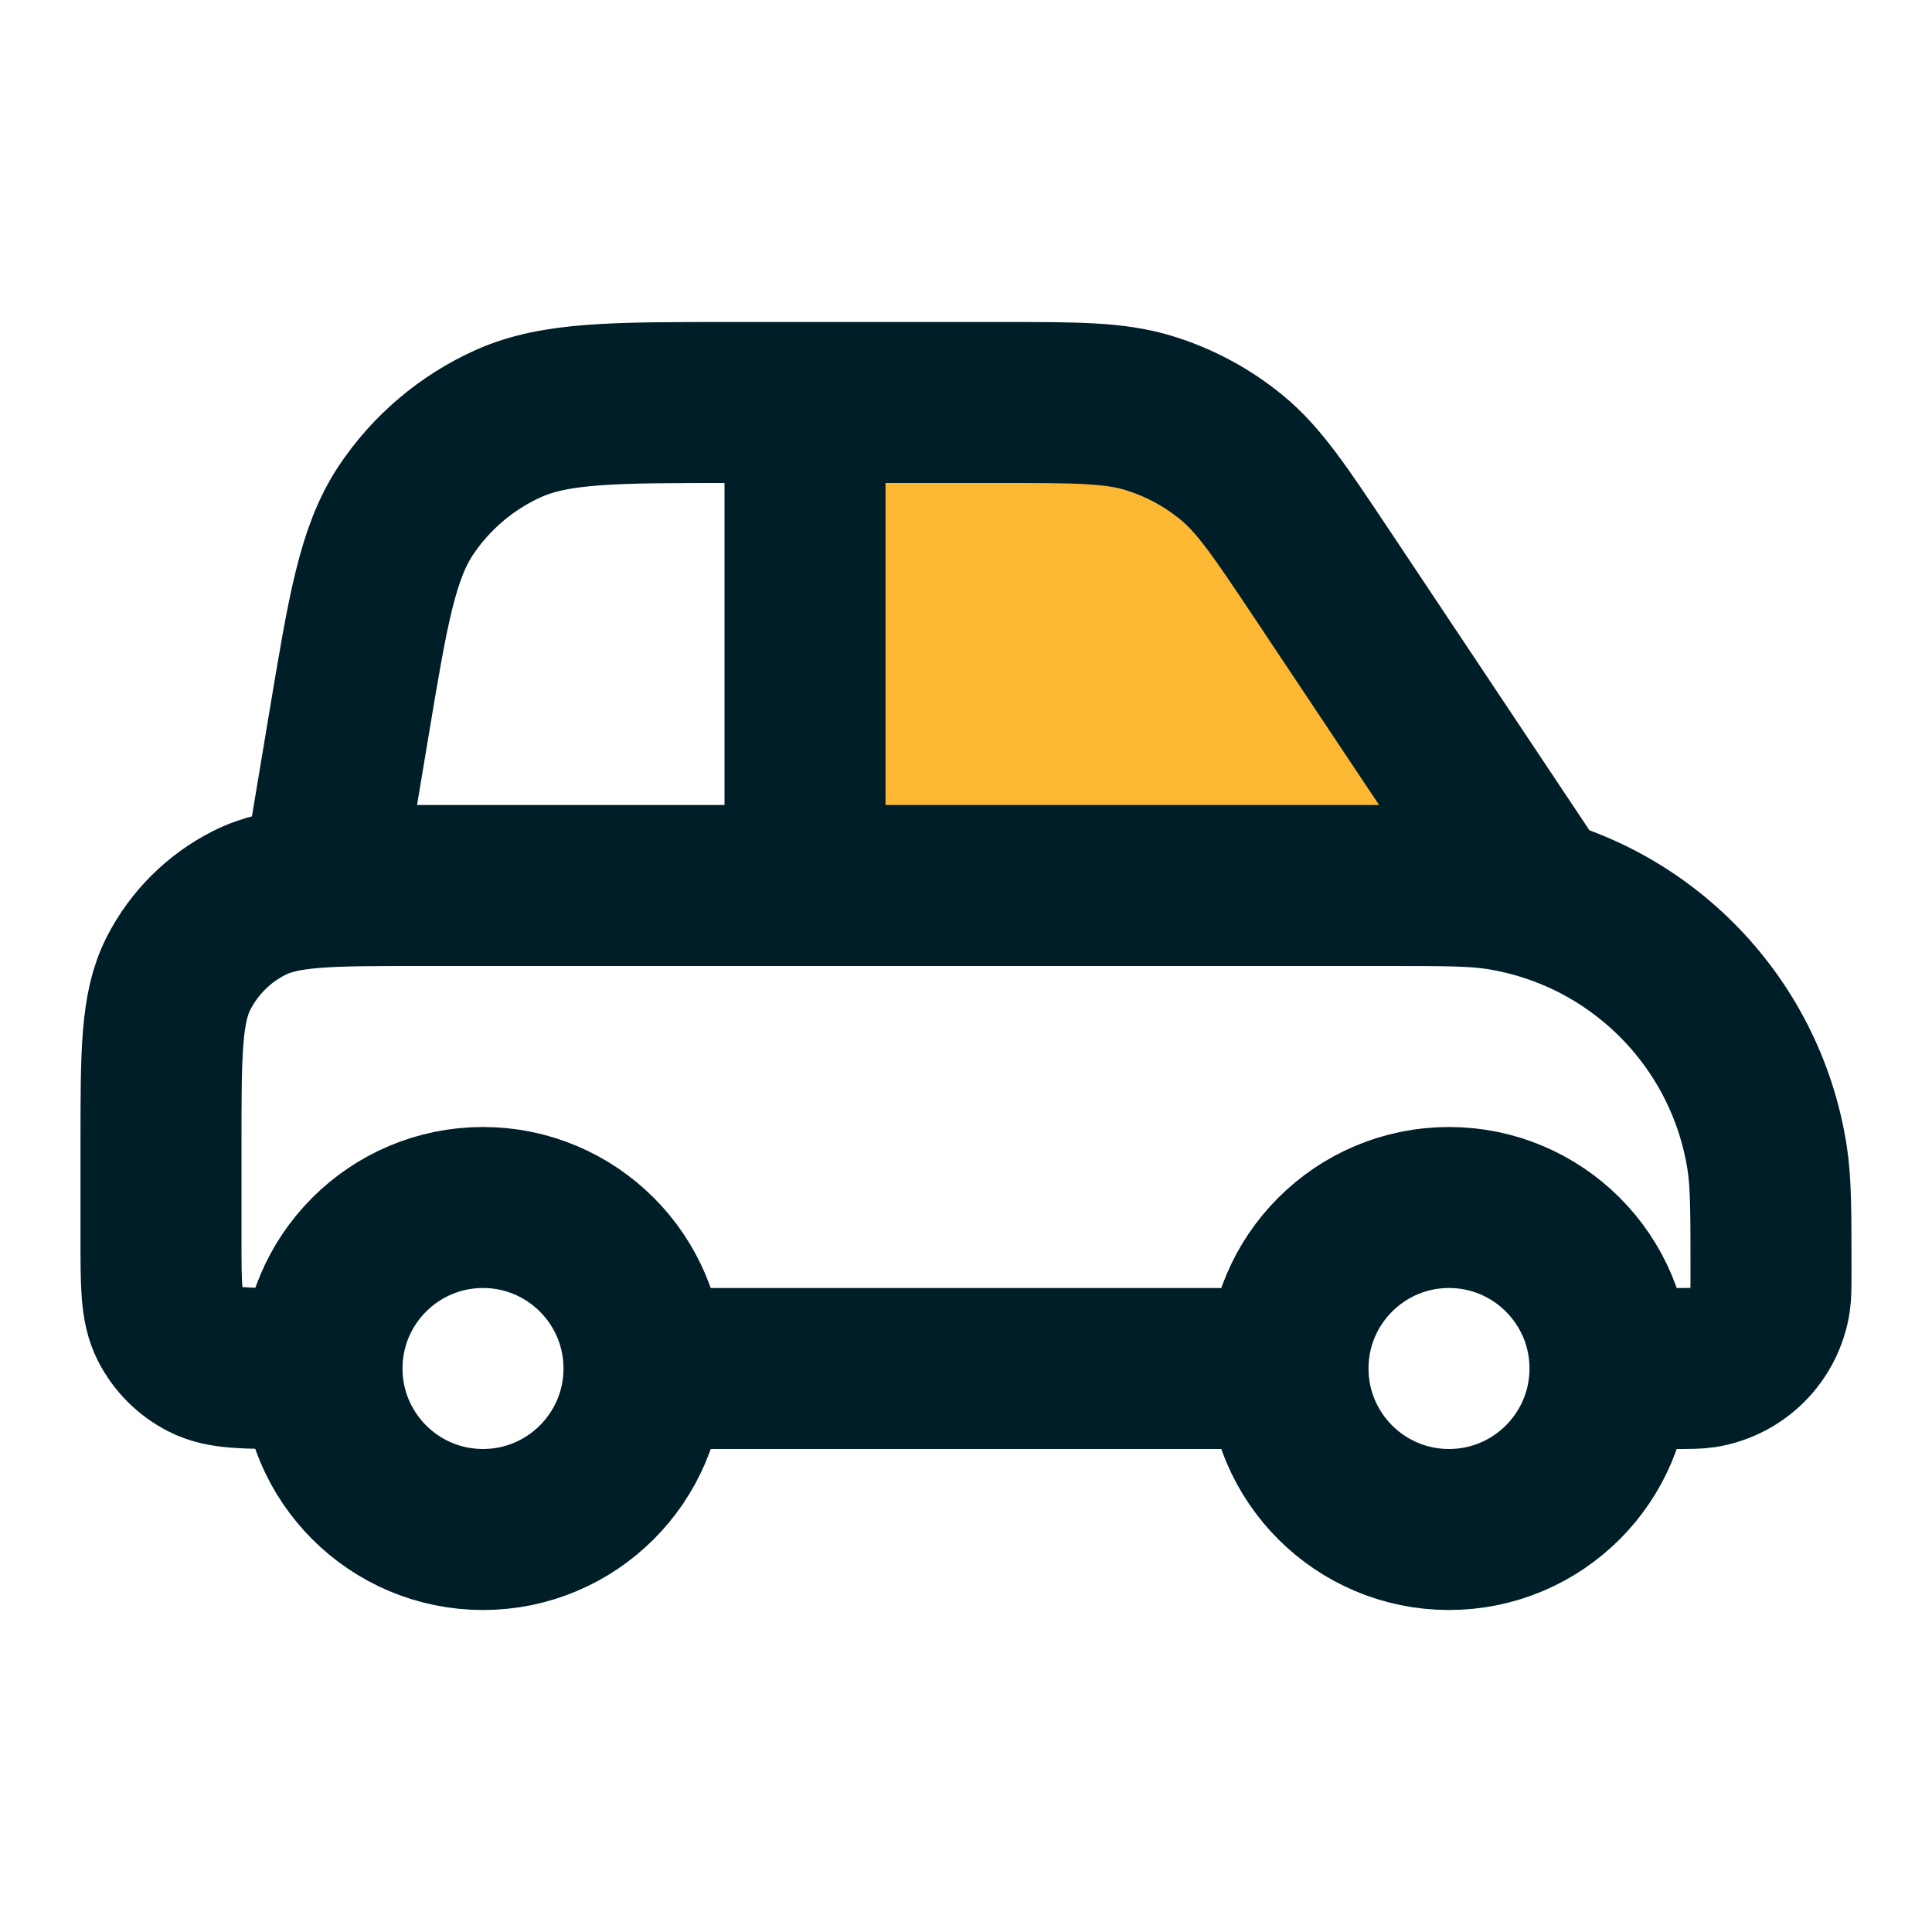
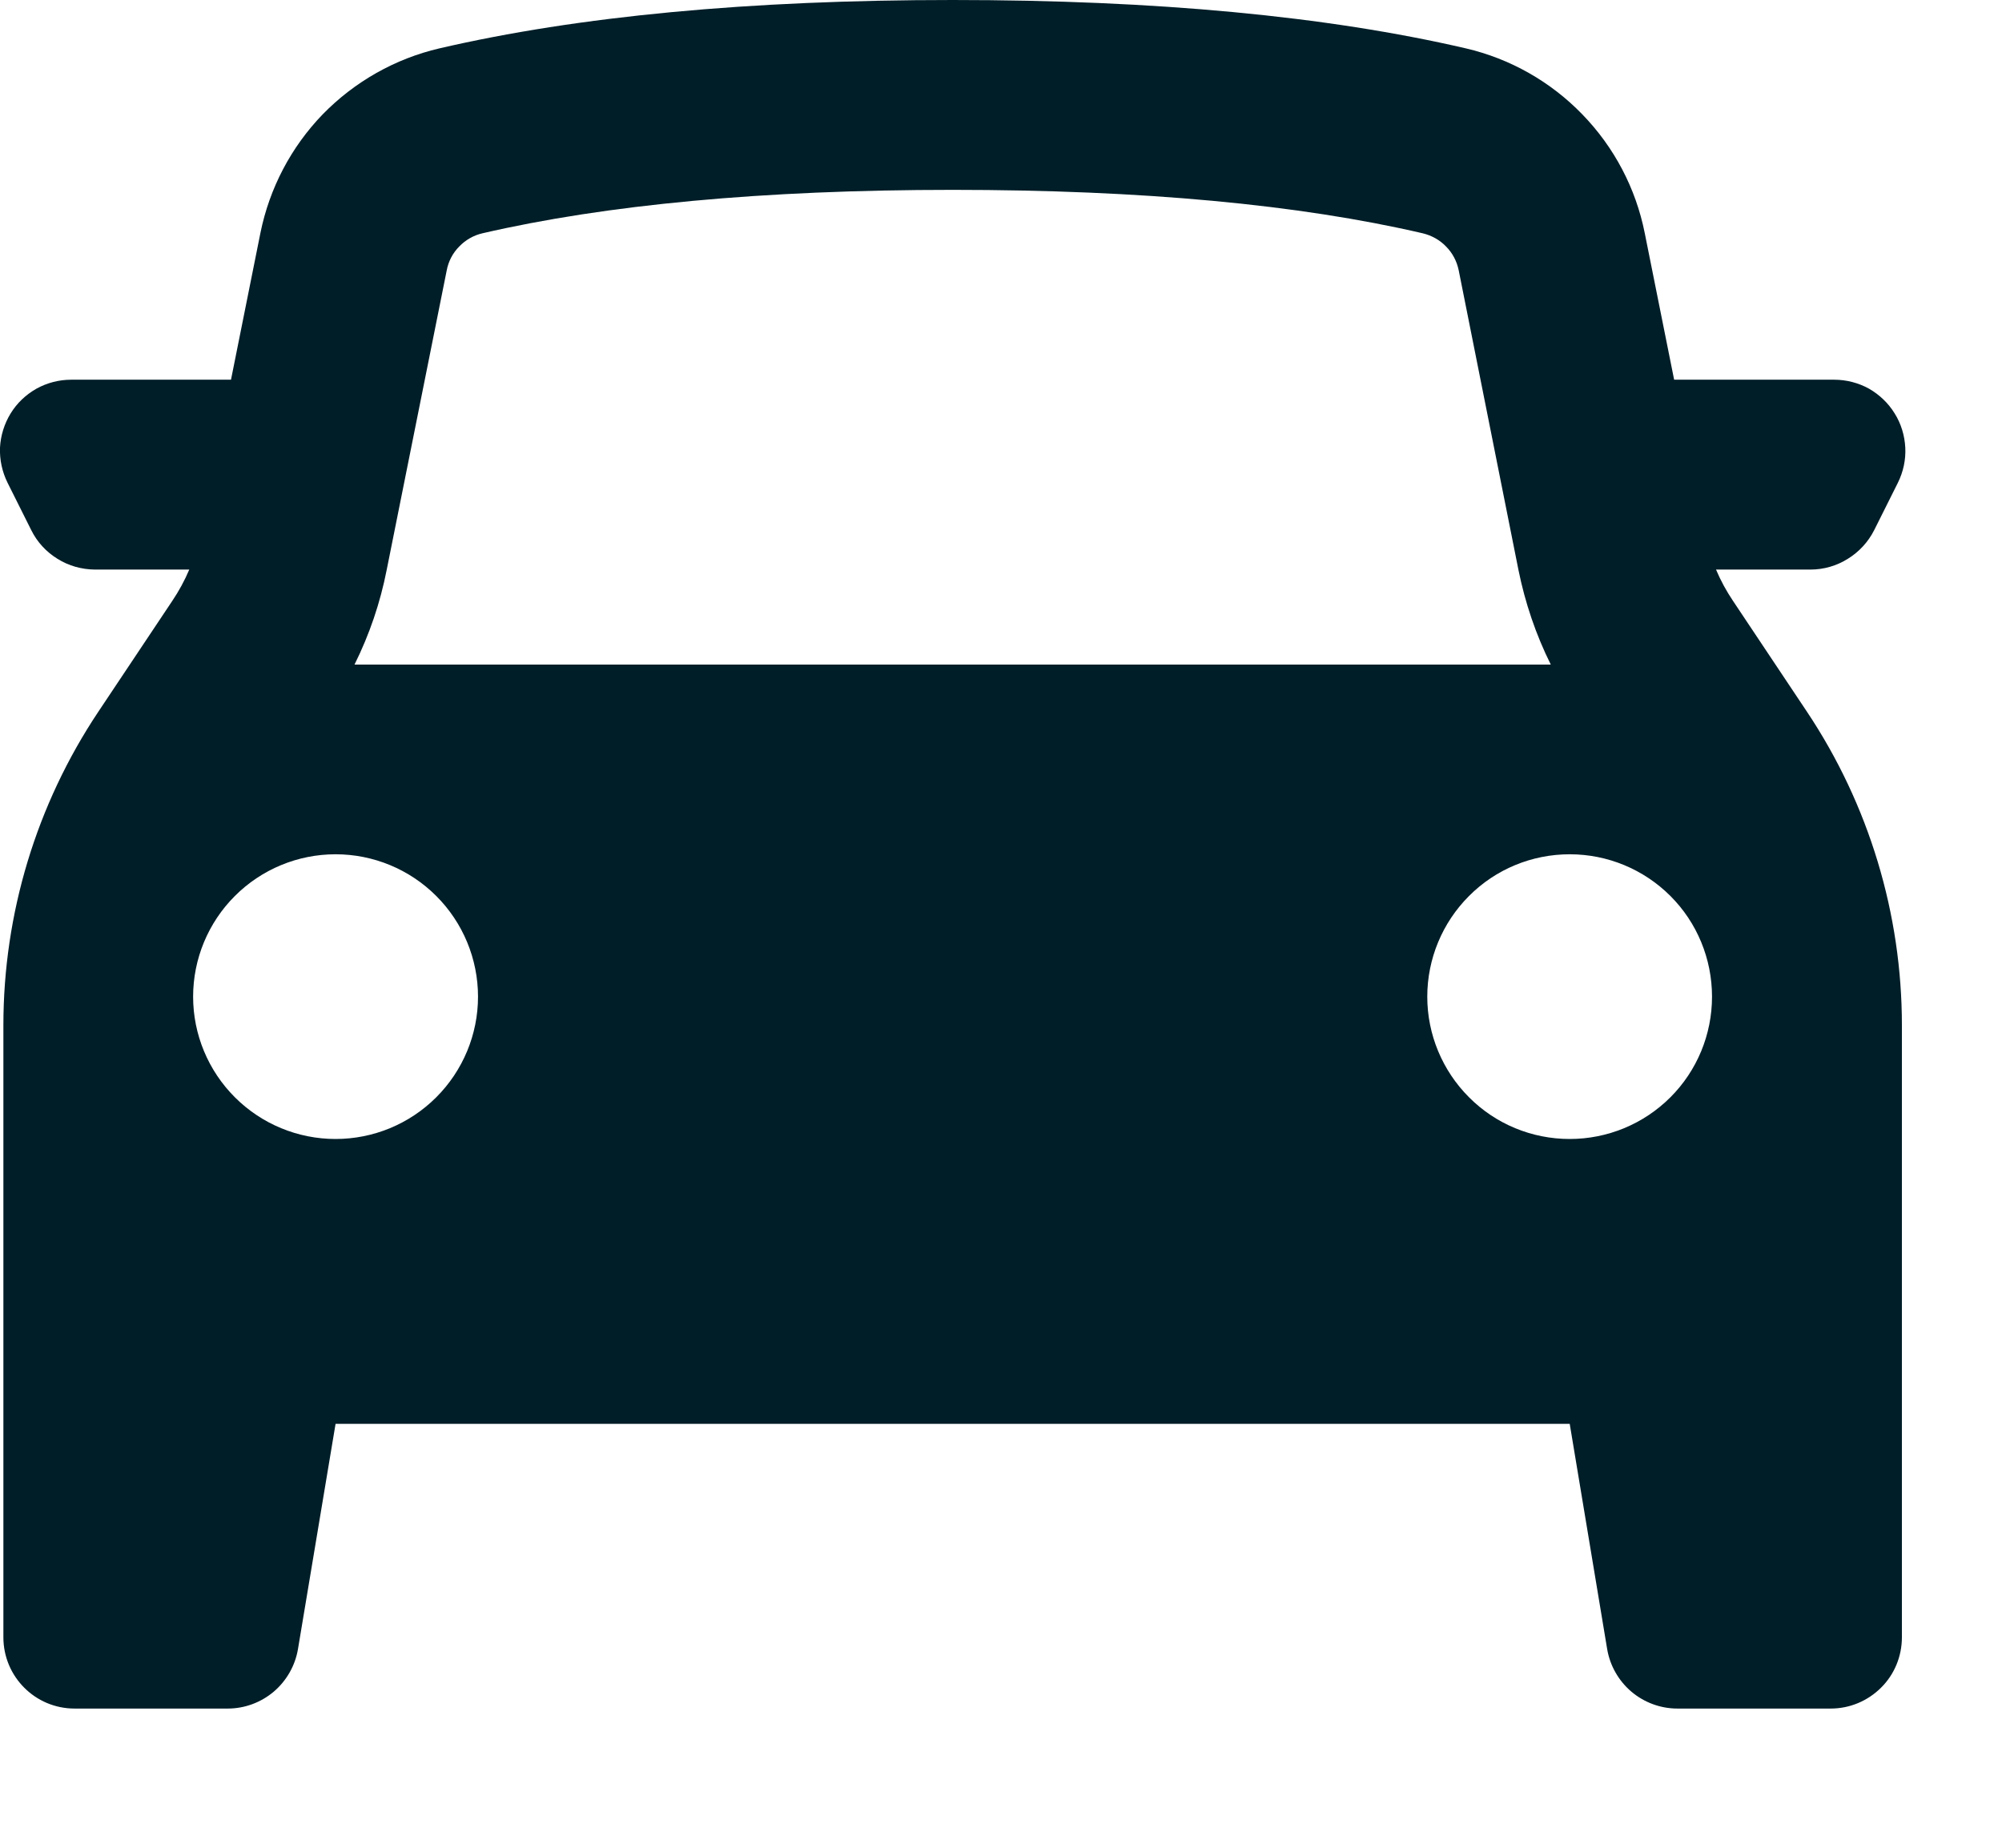
- <svg xmlns="http://www.w3.org/2000/svg" width="18" height="18" viewBox="0 0 18 18" fill="none">
-   <path d="M7 4H11.5L13.5 8H7V4Z" fill="#FDB833" />
-   <path d="M6 12.75H12M6 12.75C6 13.578 5.328 14.25 4.5 14.25C3.672 14.25 3 13.578 3 12.75M6 12.75C6 11.922 5.328 11.25 4.5 11.25C3.672 11.25 3 11.922 3 12.75M12 12.75C12 13.578 12.672 14.25 13.5 14.25C14.328 14.25 15 13.578 15 12.75M12 12.75C12 11.922 12.672 11.25 13.5 11.25C14.328 11.25 15 11.922 15 12.75M3 12.75H2.7C2.28 12.75 2.07 12.75 1.91 12.668C1.768 12.596 1.654 12.482 1.582 12.341C1.5 12.18 1.5 11.97 1.5 11.55V10.65C1.5 9.81 1.5 9.39 1.663 9.069C1.807 8.787 2.037 8.557 2.319 8.414C2.64 8.25 3.06 8.25 3.9 8.25H12.9C13.457 8.25 13.736 8.25 13.969 8.287C15.253 8.49 16.26 9.497 16.463 10.781C16.5 11.014 16.5 11.293 16.5 11.85C16.5 11.989 16.5 12.059 16.491 12.117C16.44 12.438 16.188 12.69 15.867 12.741C15.809 12.75 15.739 12.75 15.6 12.75H15M7.5 3.75V8.25M3 8.25L3.249 6.758C3.427 5.689 3.516 5.155 3.782 4.754C4.018 4.401 4.348 4.121 4.735 3.947C5.174 3.75 5.716 3.75 6.8 3.75H9.323C10.028 3.75 10.38 3.75 10.7 3.847C10.983 3.933 11.246 4.074 11.475 4.262C11.733 4.474 11.928 4.767 12.319 5.353L14.25 8.25" stroke="#001E28" stroke-width="1.5" stroke-linecap="round" stroke-linejoin="round" />
+ <svg xmlns="http://www.w3.org/2000/svg" width="13" height="12" viewBox="0 0 13 12" fill="none">
+   <path fill-rule="evenodd" clip-rule="evenodd" d="M0.022 6.659V10.633C0.022 10.889 0.229 11.096 0.484 11.096H1.479C1.588 11.096 1.694 11.057 1.778 10.986C1.861 10.915 1.917 10.817 1.935 10.709L2.179 9.247H10.193L10.436 10.709C10.454 10.817 10.51 10.915 10.593 10.986C10.677 11.057 10.783 11.096 10.892 11.096H11.888C12.011 11.096 12.128 11.047 12.215 10.96C12.302 10.874 12.35 10.756 12.35 10.633V6.659C12.35 5.935 12.136 5.226 11.734 4.623L11.253 3.902C11.21 3.838 11.173 3.77 11.143 3.699H11.756C11.842 3.699 11.926 3.675 11.999 3.629C12.072 3.584 12.131 3.52 12.17 3.443L12.324 3.135C12.359 3.064 12.376 2.986 12.372 2.907C12.368 2.829 12.345 2.752 12.303 2.685C12.262 2.618 12.204 2.563 12.136 2.524C12.067 2.486 11.989 2.466 11.911 2.466H10.871L10.68 1.513C10.622 1.222 10.481 0.955 10.275 0.743C10.069 0.53 9.806 0.381 9.518 0.314C8.617 0.105 7.506 0 6.186 0C4.865 0 3.755 0.105 2.854 0.314C2.566 0.381 2.303 0.53 2.096 0.742C1.89 0.955 1.75 1.222 1.691 1.513L1.5 2.466H0.462C0.383 2.466 0.306 2.486 0.237 2.524C0.168 2.563 0.11 2.618 0.069 2.685C0.028 2.752 0.004 2.829 0 2.907C-0.003 2.986 0.014 3.064 0.049 3.135L0.203 3.443C0.241 3.52 0.3 3.584 0.373 3.629C0.446 3.675 0.53 3.698 0.616 3.699H1.229C1.199 3.77 1.162 3.838 1.119 3.902L0.638 4.623C0.236 5.226 0.022 5.934 0.022 6.659ZM9.86 3.701C9.903 3.914 9.973 4.121 10.07 4.316H2.302C2.399 4.121 2.469 3.915 2.511 3.701L2.901 1.755C2.912 1.697 2.94 1.643 2.982 1.601C3.023 1.558 3.076 1.528 3.133 1.515C3.933 1.33 4.953 1.233 6.186 1.233C7.419 1.233 8.438 1.329 9.238 1.515C9.296 1.529 9.349 1.558 9.39 1.601C9.432 1.643 9.46 1.697 9.472 1.755L9.86 3.701ZM2.179 7.397C2.424 7.397 2.659 7.3 2.833 7.126C3.006 6.953 3.104 6.718 3.104 6.473C3.104 6.227 3.006 5.992 2.833 5.819C2.659 5.645 2.424 5.548 2.179 5.548C1.934 5.548 1.699 5.645 1.525 5.819C1.352 5.992 1.254 6.227 1.254 6.473C1.254 6.718 1.352 6.953 1.525 7.126C1.699 7.3 1.934 7.397 2.179 7.397ZM11.117 6.473C11.117 6.718 11.02 6.953 10.847 7.126C10.673 7.3 10.438 7.397 10.193 7.397C9.947 7.397 9.712 7.3 9.539 7.126C9.366 6.953 9.268 6.718 9.268 6.473C9.268 6.227 9.366 5.992 9.539 5.819C9.712 5.645 9.947 5.548 10.193 5.548C10.438 5.548 10.673 5.645 10.847 5.819C11.02 5.992 11.117 6.227 11.117 6.473Z" fill="#001E28" />
</svg>
